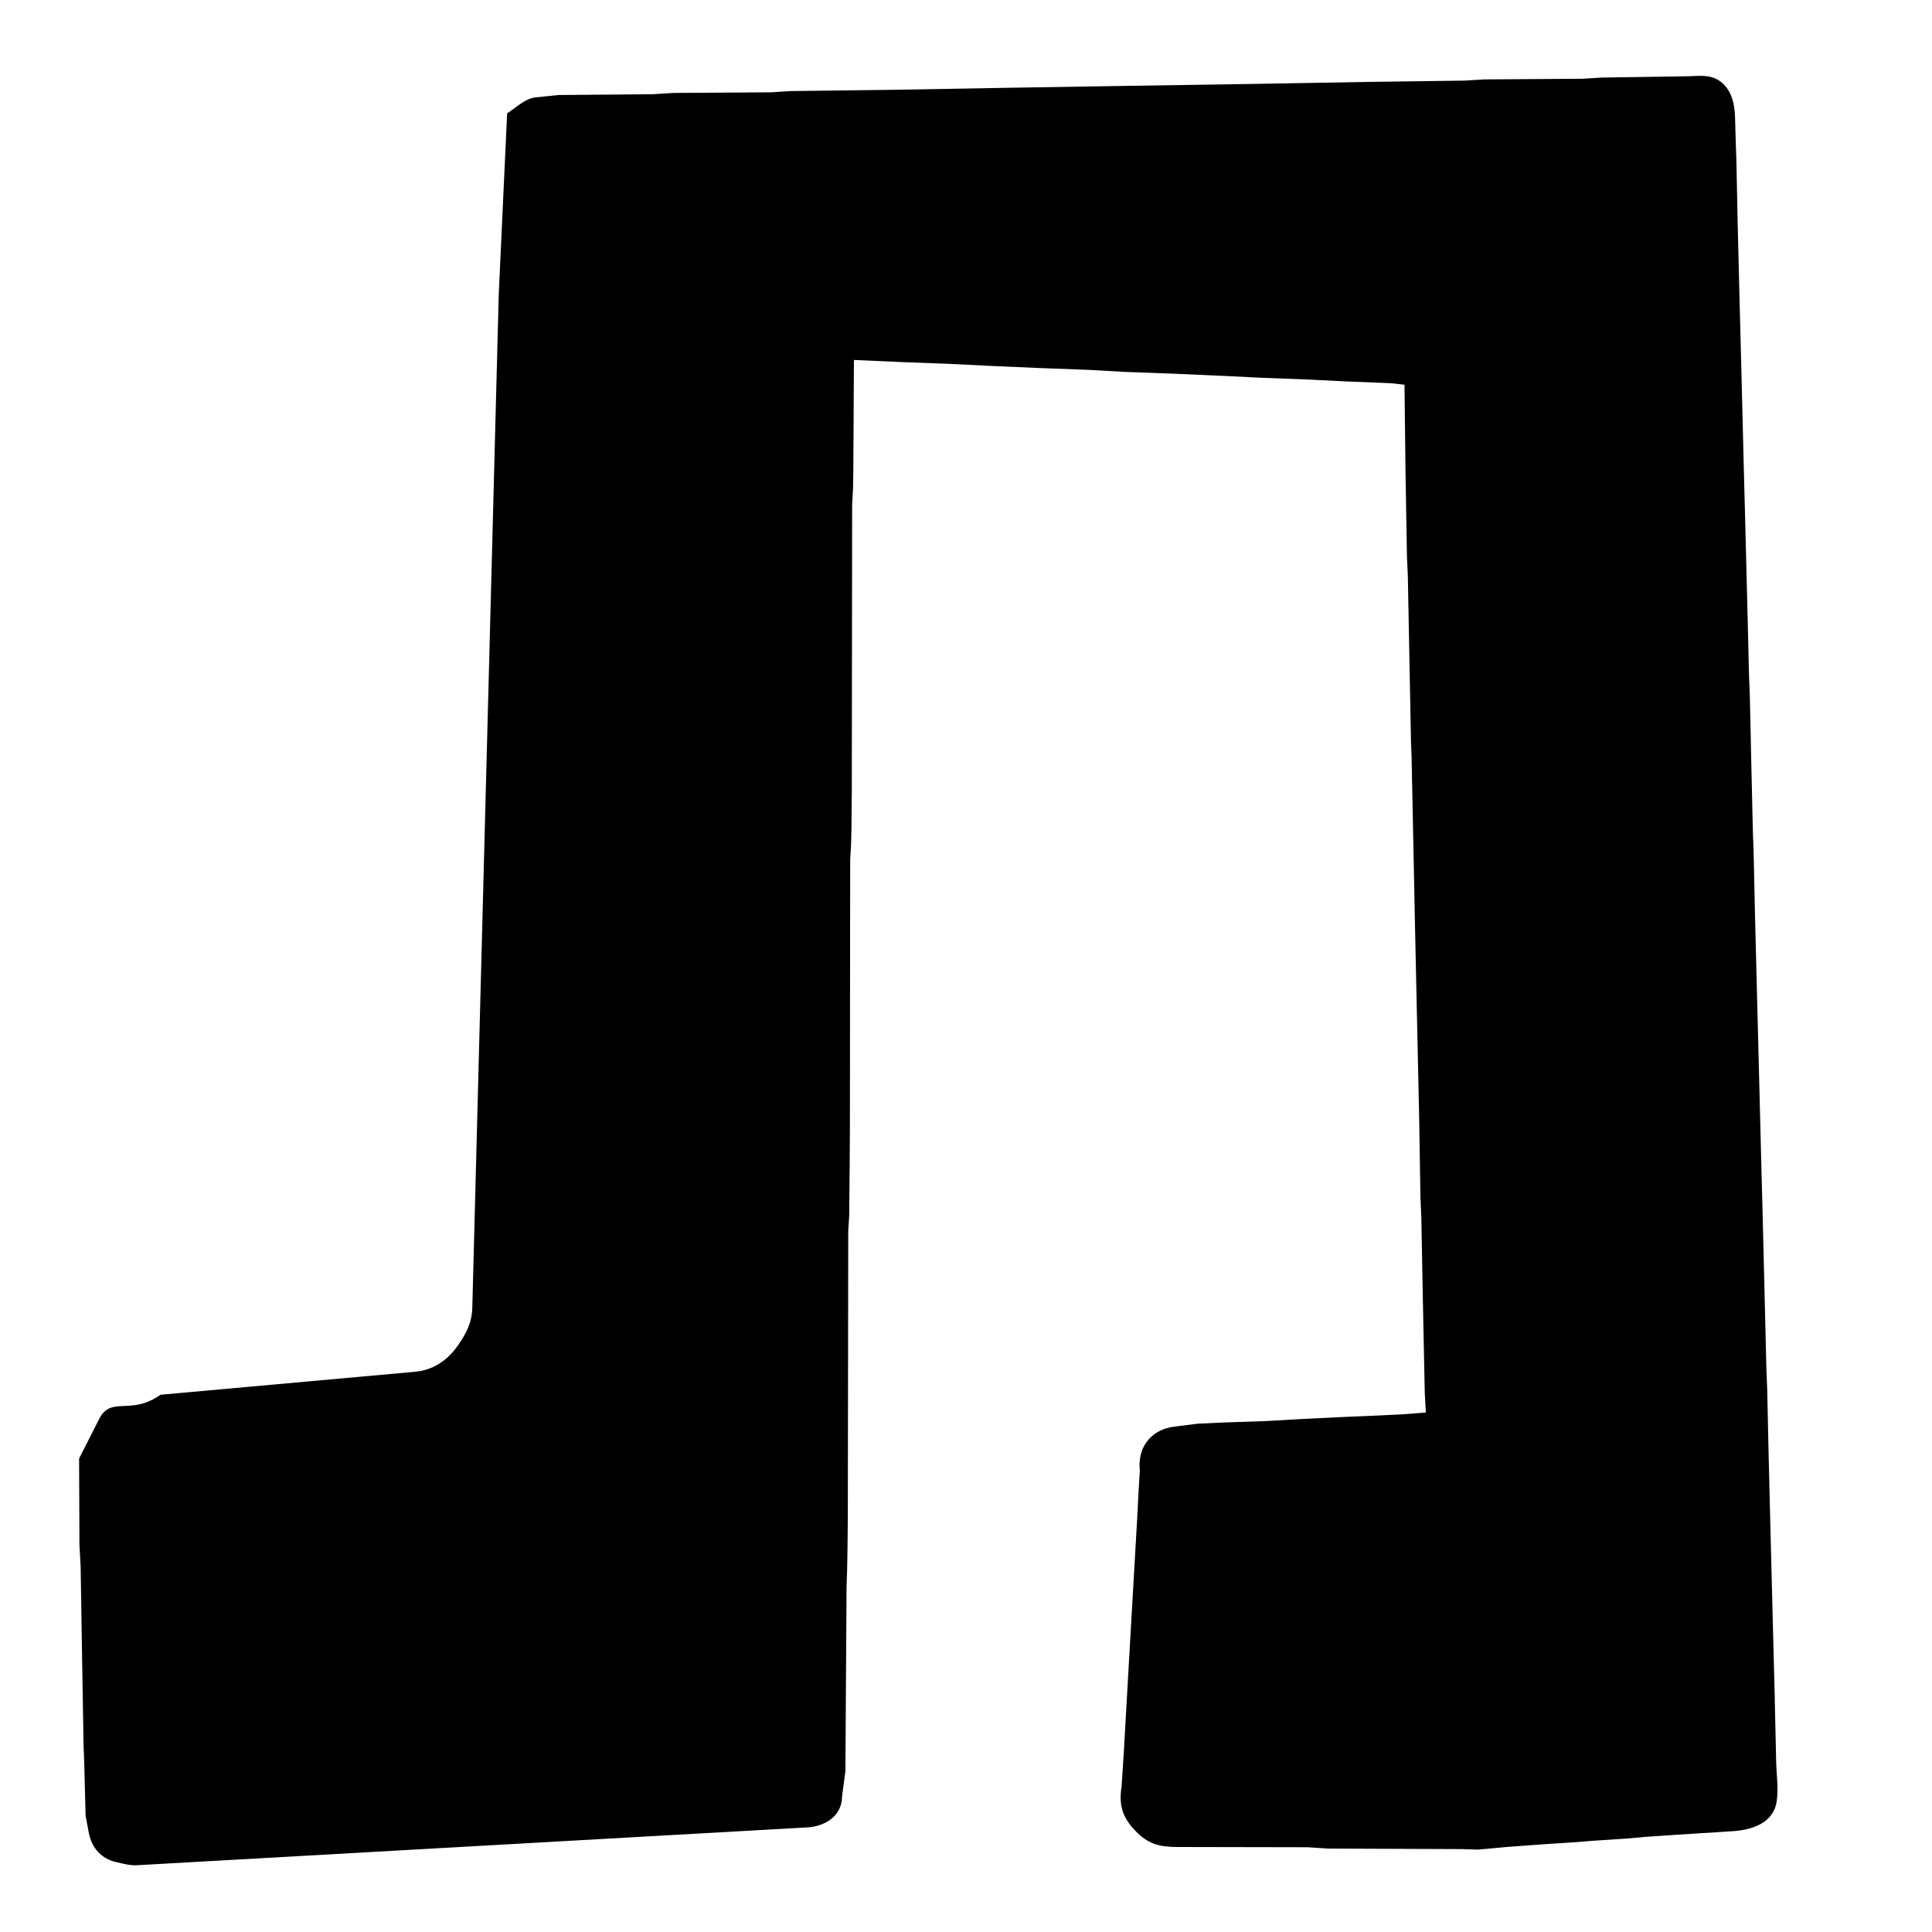
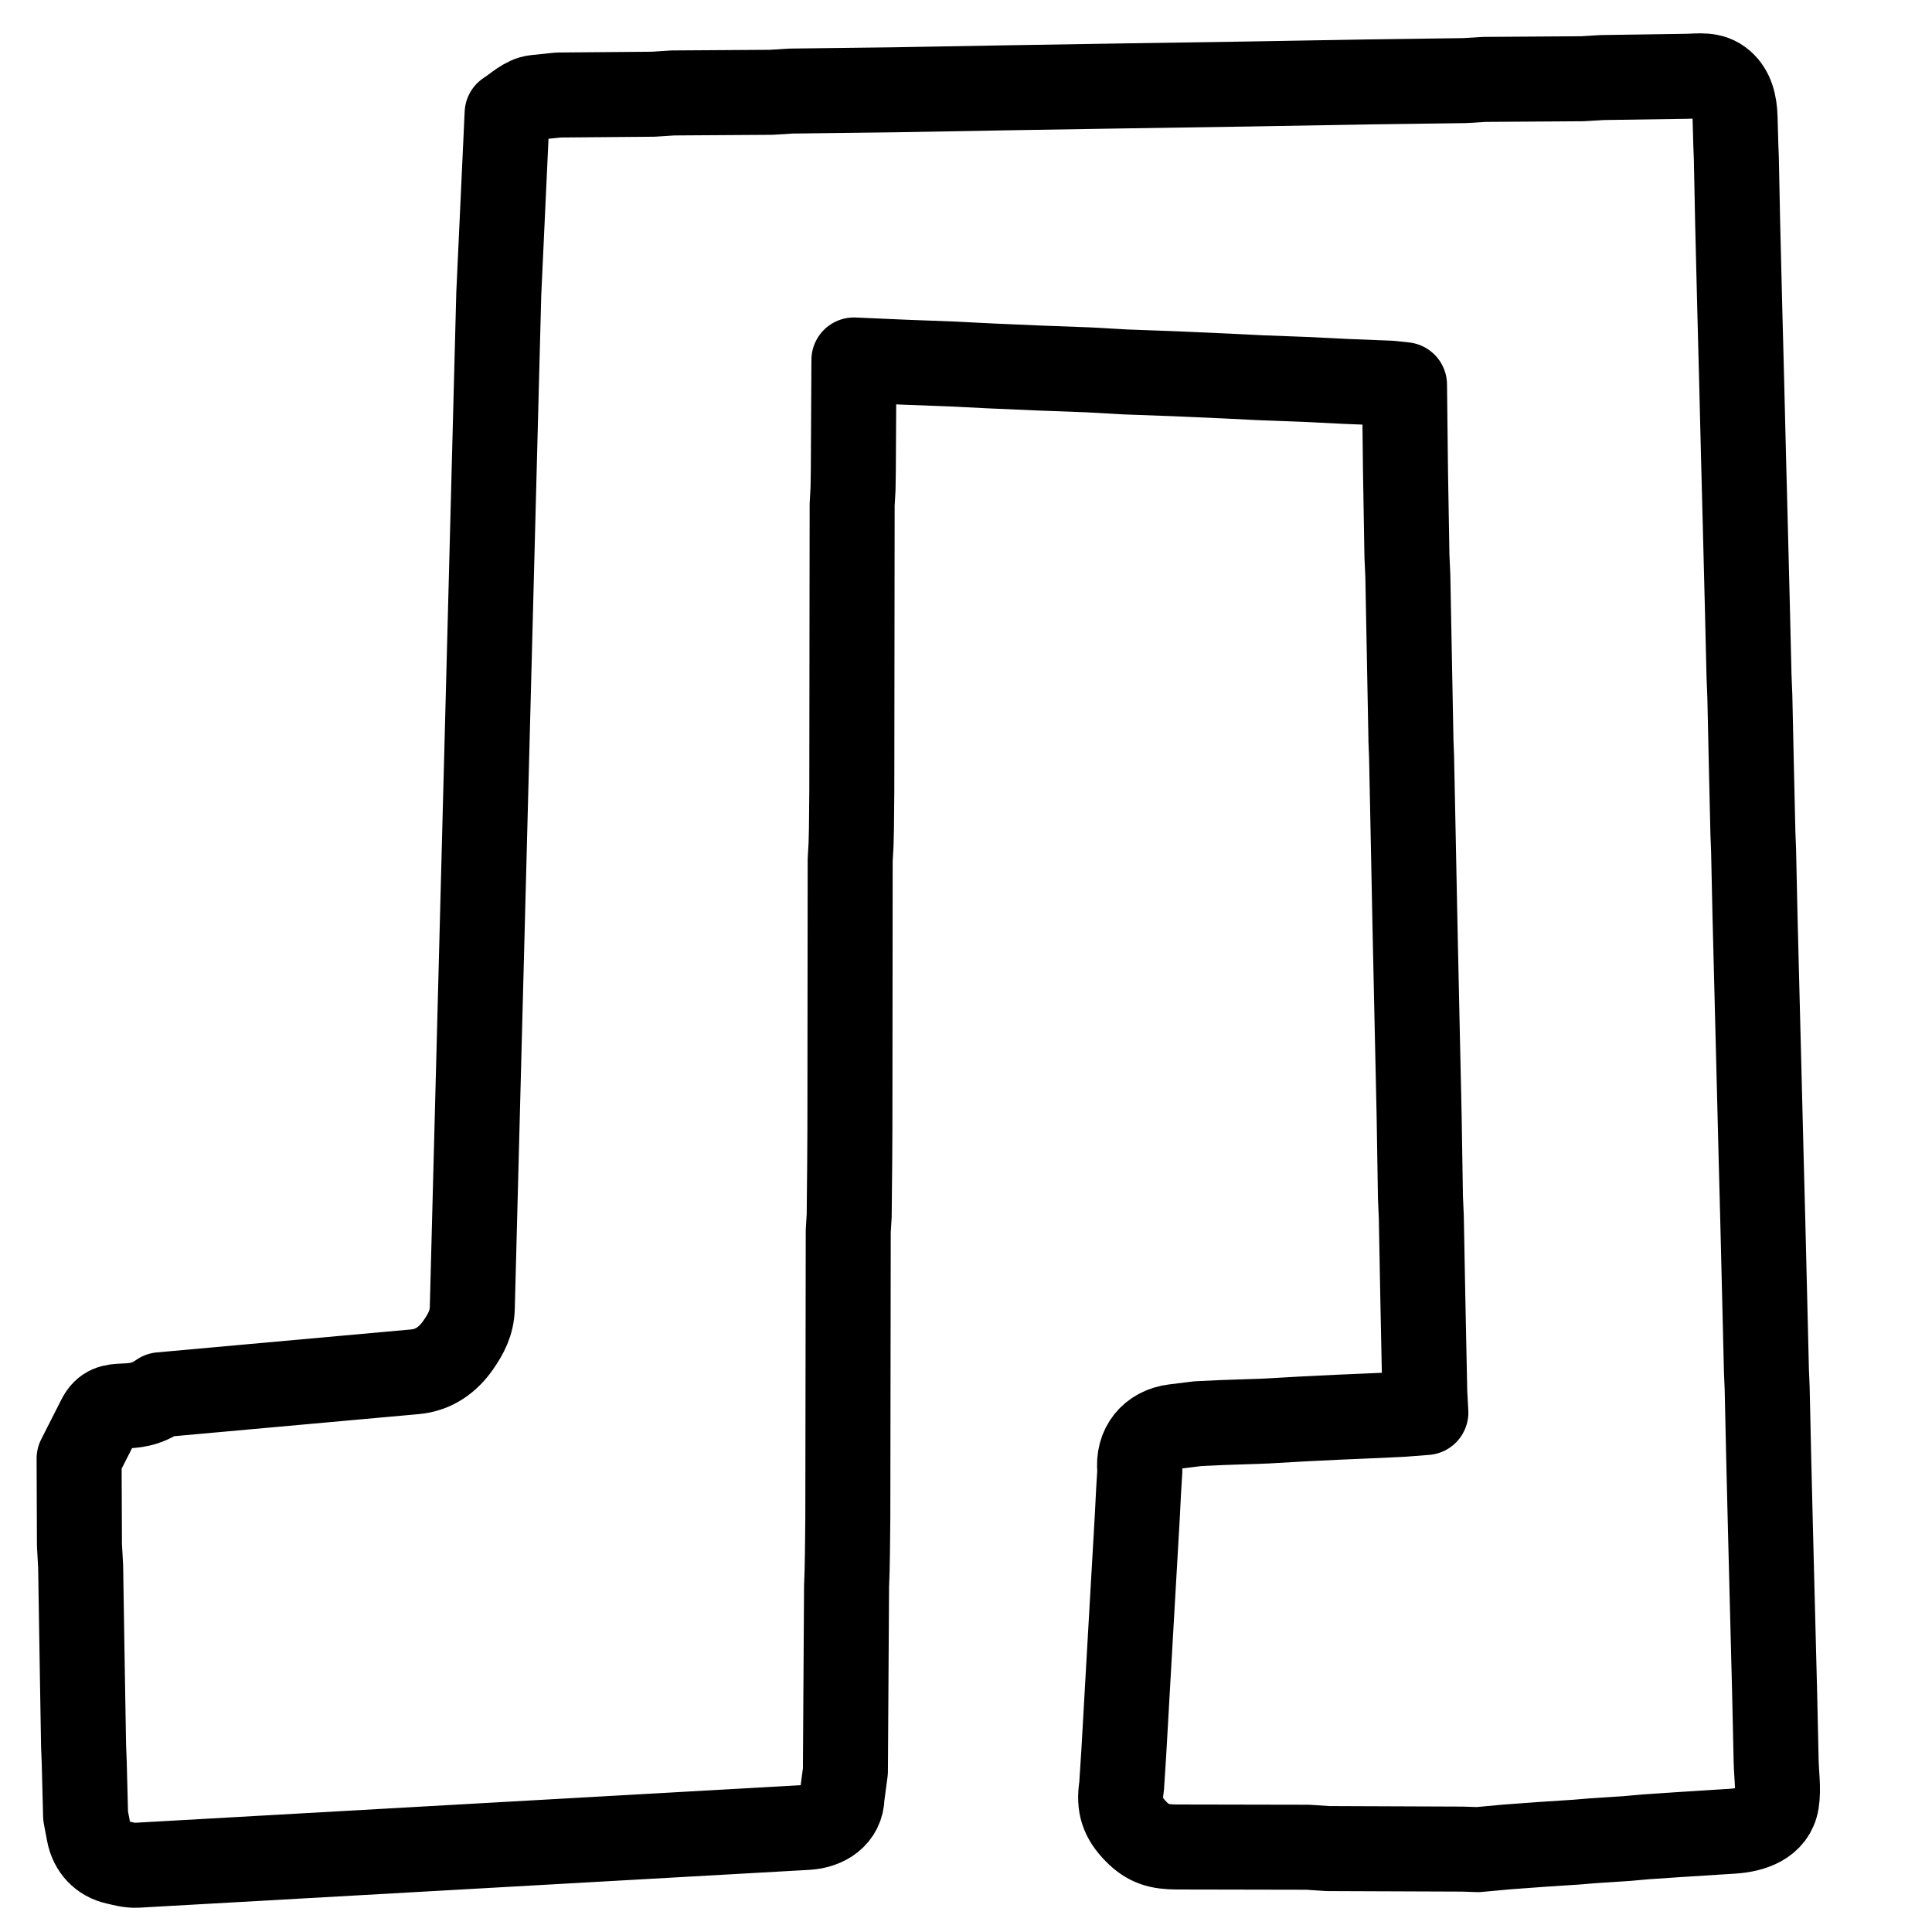
- <svg xmlns="http://www.w3.org/2000/svg" id="Layer_1" data-name="Layer 1" viewBox="0 0 1000 1000">
-   <path d="M730.31,383.16l-.83-43.56-.79-41.53-.46-10.36-.75-44.13-.51-44.46-7.18-.78-23.19-.92-19.05-.96-25.11-.95-17.26-.86-27.59-1.22-25.15-.92-18.89-1.07-25.14-.93-25.79-1.12-19.06-.96-25.15-.95-26.42-1.16-.31,57.08-.15,9.64-.46,8.09-.18,148.33-.18,19.19-.2,8.38-.46,8.09-.14,138.57-.12,19.73-.09,8.57-.08,8.2-.08,9.04-.49,7.91-.22,148.32-.11,10.55-.09,7.98-.17,8.99-.28,8.1-.6,95.69-1.74,13.09c-.08,10.15-8.7,15.47-18.05,16l-346.9,19.58c-3.78.21-7.19-.83-10.76-1.62-7.36-1.64-12.63-7.1-14.12-14.96l-1.7-8.96-.71-27.55-.34-8.62-.73-43.37-.79-49.48-.62-11.2-.18-44.73,10.43-20.55c6.12-12.07,16.13-1.48,31.73-12.48l131.69-11.89c9.85-.89,17.12-6.27,22.38-13.84,4.11-5.92,7.09-11.53,7.29-19.24l13.7-524.83,4.33-93.45c4.7-2.99,9.32-7.7,14.68-8.26l11.86-1.23,49.04-.41,10.22-.66,50.78-.33,10.23-.64,53.27-.66,60.81-1.07,61.01-.99,61.17-.93,61.8-1.08,50.69-.69,10.24-.62,50.77-.34,10.22-.62,43.39-.64c6.79-.1,13.2-1.44,18.75,3.45,4.89,4.31,6.45,10.73,6.65,18.04l.39,13.97.27,7.01.68,33.56,1.08,43.76.92,35.24,1.08,43.76.92,35.24,1.08,42.76.8,33.57.42,10.33.77,35.15.83,36.16.34,8.64.73,33.41,1.11,43.73.9,35.25,1.1,43.77.92,35.24,1.07,43.76.83,34.37.37,8.81.79,35.87.89,36.21,1.04,40.98,1.15,44.77.78,35.22c.15,6.87,1.3,14.49.24,21.1-1.77,11.09-12.87,14.56-22.72,15.19l-28.87,1.84-16.01,1.08-9.97.89-17.98,1.18-8.17.68-16.91,1.1-18.96,1.39-15,1.38-8.07-.27-69.6-.27-10.42-.69-67.74-.13c-9.05-.02-14.85-1.57-21.16-8.03-6.74-6.89-9.09-13.25-7.45-23.32l1.13-17.55,1.03-18.1,1.02-17.99.97-17,1.03-18,.98-17,1.04-18,.92-16.03.66-13.02.66-10.79c-1.38-12.38,6.15-21.31,17.83-22.76l12.13-1.51,12.15-.57,23.46-.81,18.84-1.08,18.21-.89,22.3-.96,11.07-.54,12.05-.93-.56-10.13-1.01-49.38-.78-41.57-.45-10.35-.68-42.3-.99-45.01-1.14-52.77-.87-43.23-.92-44.96-.33-8.3Z" />
+ <svg xmlns="http://www.w3.org/2000/svg" id="Layer_1" data-name="Layer 1" viewBox="0 0 1000 1000" fill="none" stroke="#000" stroke-width="44" stroke-linecap="round" stroke-linejoin="round">
+   <path fill="none" d="M730.31,383.16l-.83-43.56-.79-41.53-.46-10.36-.75-44.13-.51-44.46-7.18-.78-23.19-.92-19.05-.96-25.11-.95-17.26-.86-27.59-1.22-25.15-.92-18.89-1.07-25.14-.93-25.79-1.12-19.06-.96-25.15-.95-26.42-1.16-.31,57.08-.15,9.64-.46,8.09-.18,148.33-.18,19.19-.2,8.38-.46,8.09-.14,138.57-.12,19.73-.09,8.57-.08,8.2-.08,9.04-.49,7.91-.22,148.32-.11,10.55-.09,7.98-.17,8.99-.28,8.1-.6,95.69-1.74,13.09c-.08,10.15-8.7,15.47-18.05,16l-346.9,19.58c-3.78.21-7.19-.83-10.76-1.62-7.36-1.64-12.63-7.1-14.12-14.96l-1.7-8.96-.71-27.55-.34-8.62-.73-43.37-.79-49.48-.62-11.2-.18-44.73,10.43-20.55c6.12-12.07,16.13-1.48,31.73-12.48l131.69-11.89c9.85-.89,17.12-6.27,22.38-13.84,4.11-5.92,7.09-11.53,7.29-19.24l13.7-524.83,4.33-93.45c4.7-2.99,9.32-7.7,14.68-8.26l11.86-1.23,49.04-.41,10.22-.66,50.78-.33,10.23-.64,53.27-.66,60.81-1.07,61.01-.99,61.17-.93,61.8-1.08,50.69-.69,10.24-.62,50.77-.34,10.22-.62,43.39-.64c6.79-.1,13.2-1.44,18.75,3.45,4.89,4.31,6.45,10.73,6.65,18.04l.39,13.97.27,7.01.68,33.56,1.08,43.76.92,35.24,1.08,43.76.92,35.24,1.08,42.76.8,33.57.42,10.33.77,35.15.83,36.16.34,8.64.73,33.41,1.11,43.73.9,35.25,1.1,43.77.92,35.24,1.07,43.76.83,34.37.37,8.81.79,35.87.89,36.21,1.04,40.98,1.15,44.77.78,35.22c.15,6.87,1.3,14.49.24,21.1-1.77,11.09-12.87,14.56-22.72,15.19l-28.87,1.84-16.01,1.08-9.97.89-17.98,1.18-8.17.68-16.91,1.1-18.96,1.39-15,1.38-8.07-.27-69.6-.27-10.42-.69-67.74-.13c-9.05-.02-14.85-1.57-21.16-8.03-6.74-6.89-9.09-13.25-7.45-23.32l1.13-17.55,1.03-18.1,1.02-17.99.97-17,1.03-18,.98-17,1.04-18,.92-16.03.66-13.02.66-10.79c-1.38-12.38,6.15-21.31,17.83-22.76l12.13-1.51,12.15-.57,23.46-.81,18.84-1.08,18.21-.89,22.3-.96,11.07-.54,12.05-.93-.56-10.13-1.01-49.38-.78-41.57-.45-10.35-.68-42.3-.99-45.01-1.14-52.77-.87-43.23-.92-44.96-.33-8.3Z" />
</svg>
